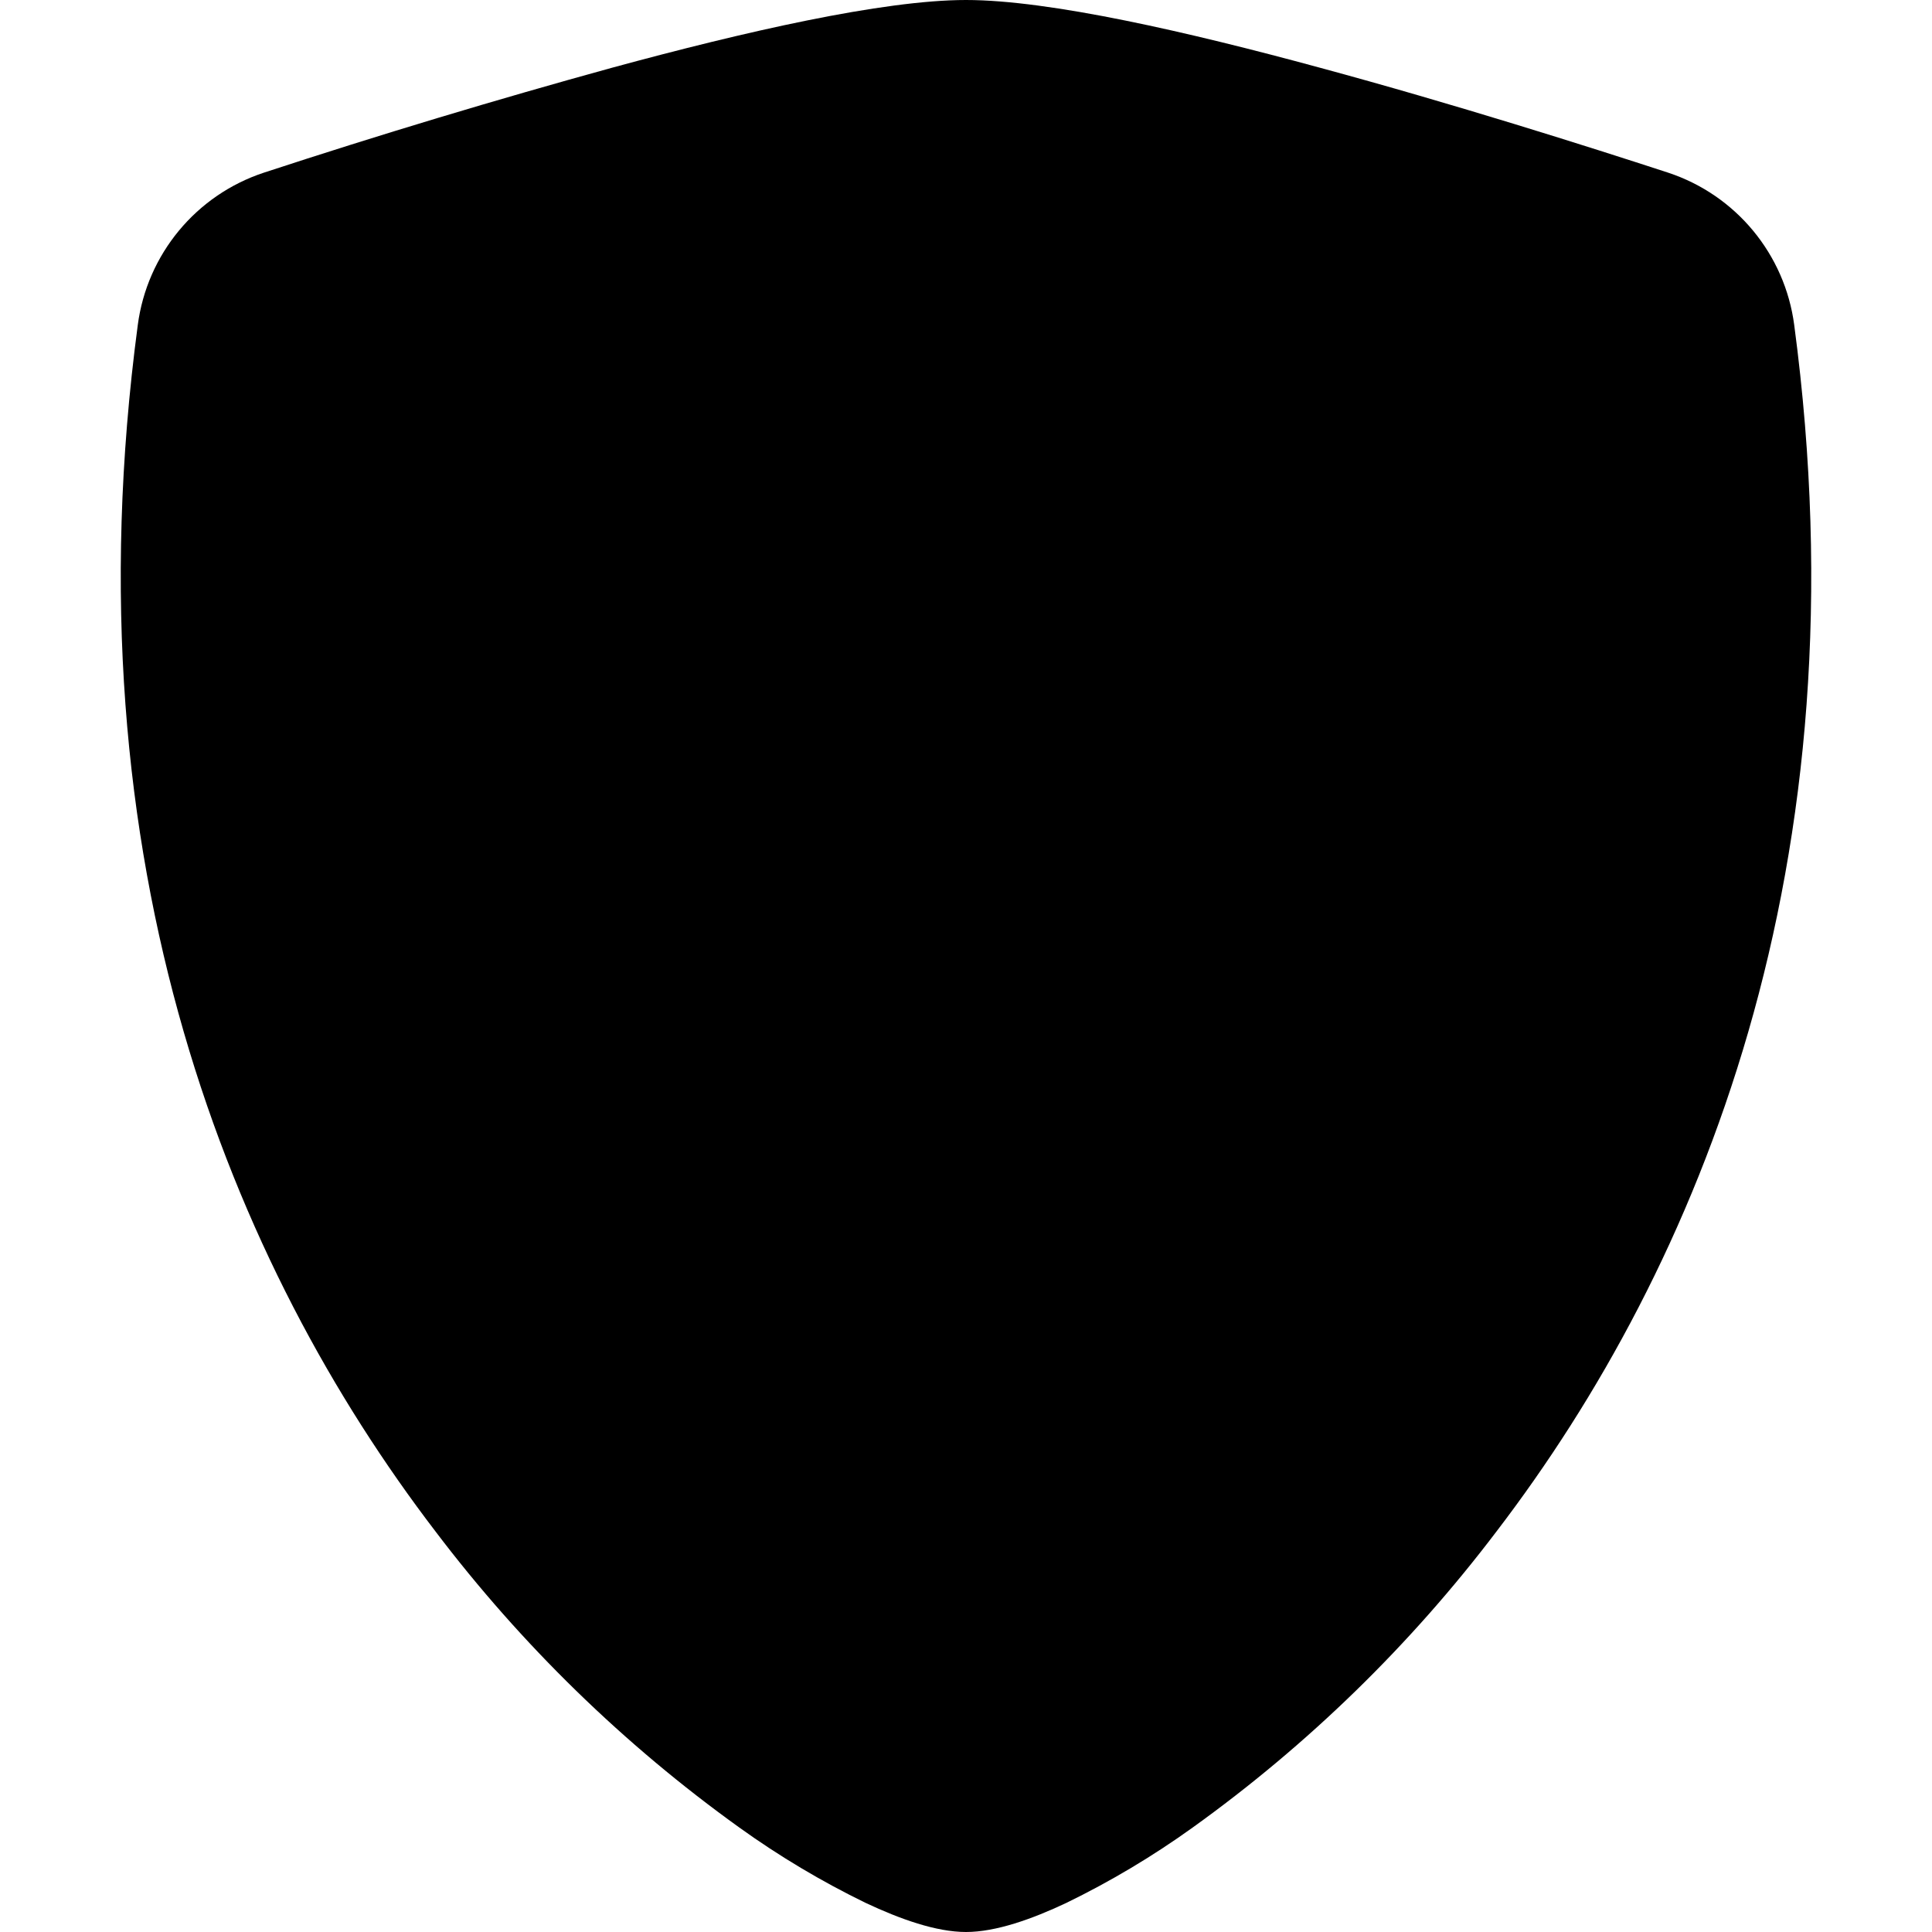
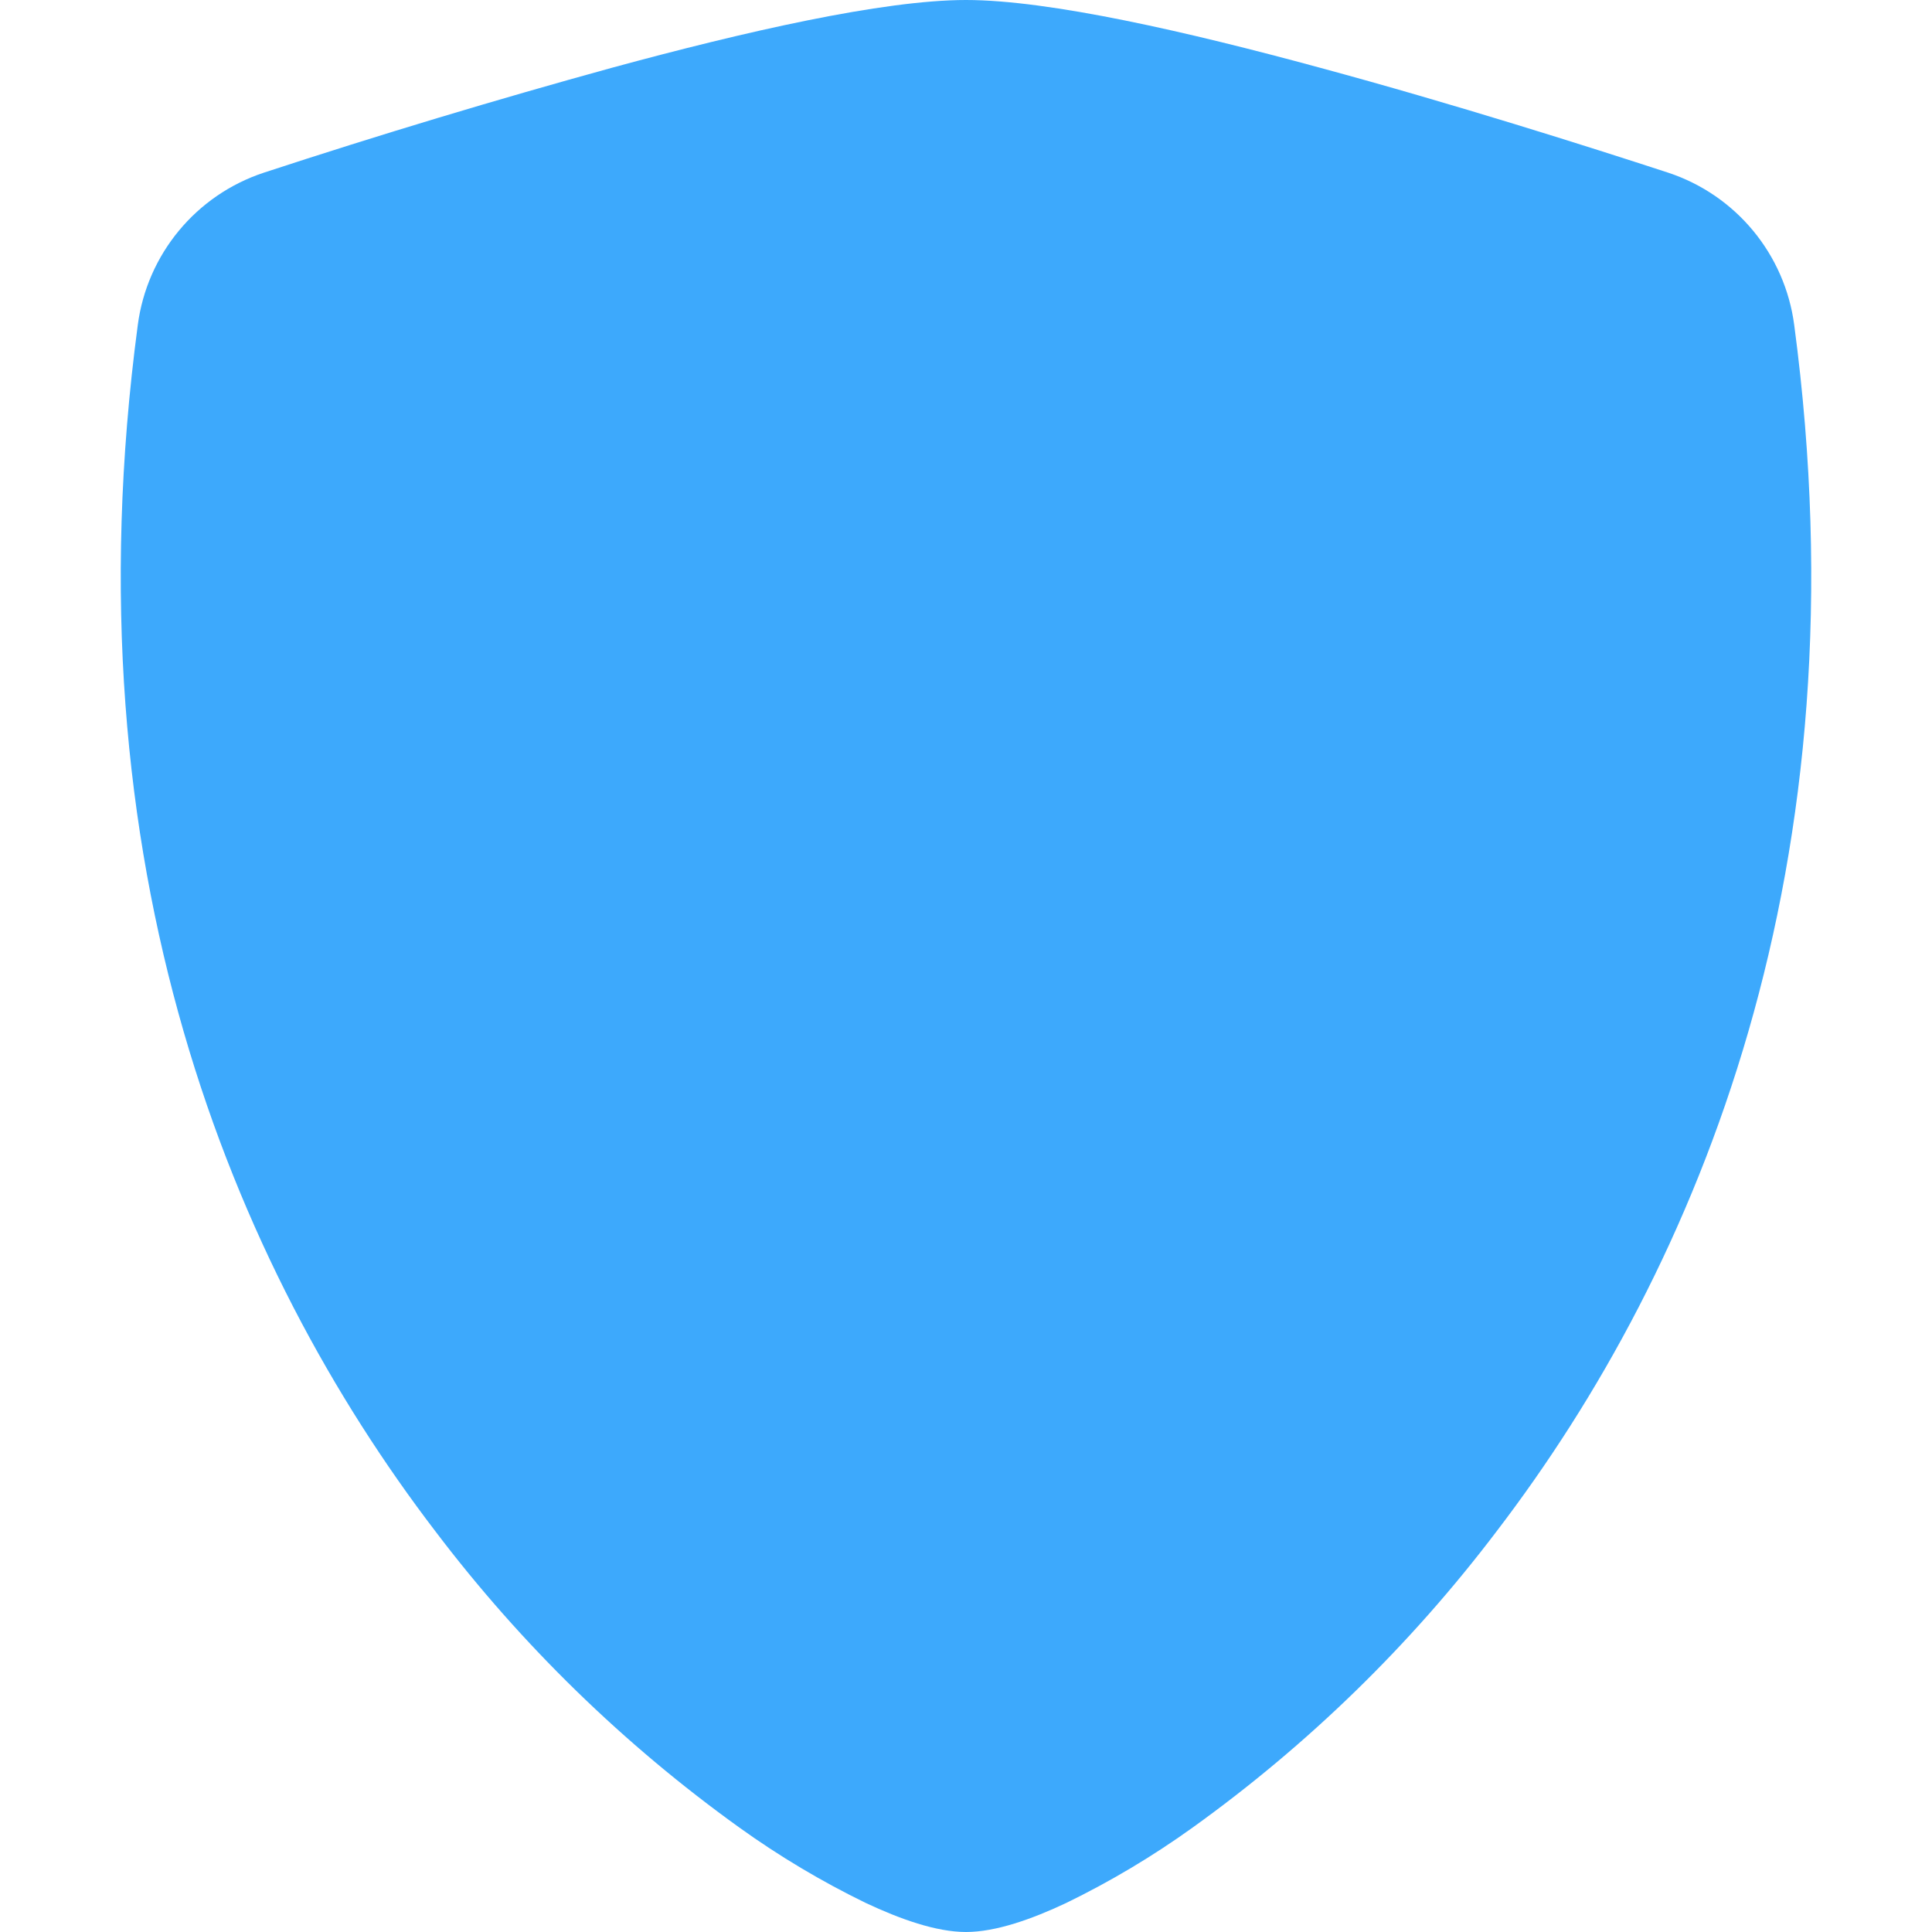
- <svg xmlns="http://www.w3.org/2000/svg" width="16" height="16" fill="currentColor" class="bi bi-shield-fill" viewBox="0 0 16 16">
+ <svg xmlns="http://www.w3.org/2000/svg" width="16" height="16" fill="#3da9fc" class="bi bi-shield-fill" viewBox="0 0 16 16">
  <path d="M5.072.56C6.157.265 7.31 0 8 0s1.843.265 2.928.56c1.11.3 2.229.655 2.887.87a1.54 1.54 0 0 1 1.044 1.262c.596 4.477-.787 7.795-2.465 9.99a11.775 11.775 0 0 1-2.517 2.453 7.159 7.159 0 0 1-1.048.625c-.28.132-.581.24-.829.24s-.548-.108-.829-.24a7.158 7.158 0 0 1-1.048-.625 11.777 11.777 0 0 1-2.517-2.453C1.928 10.487.545 7.169 1.141 2.692A1.54 1.54 0 0 1 2.185 1.43 62.456 62.456 0 0 1 5.072.56z" />
</svg>
